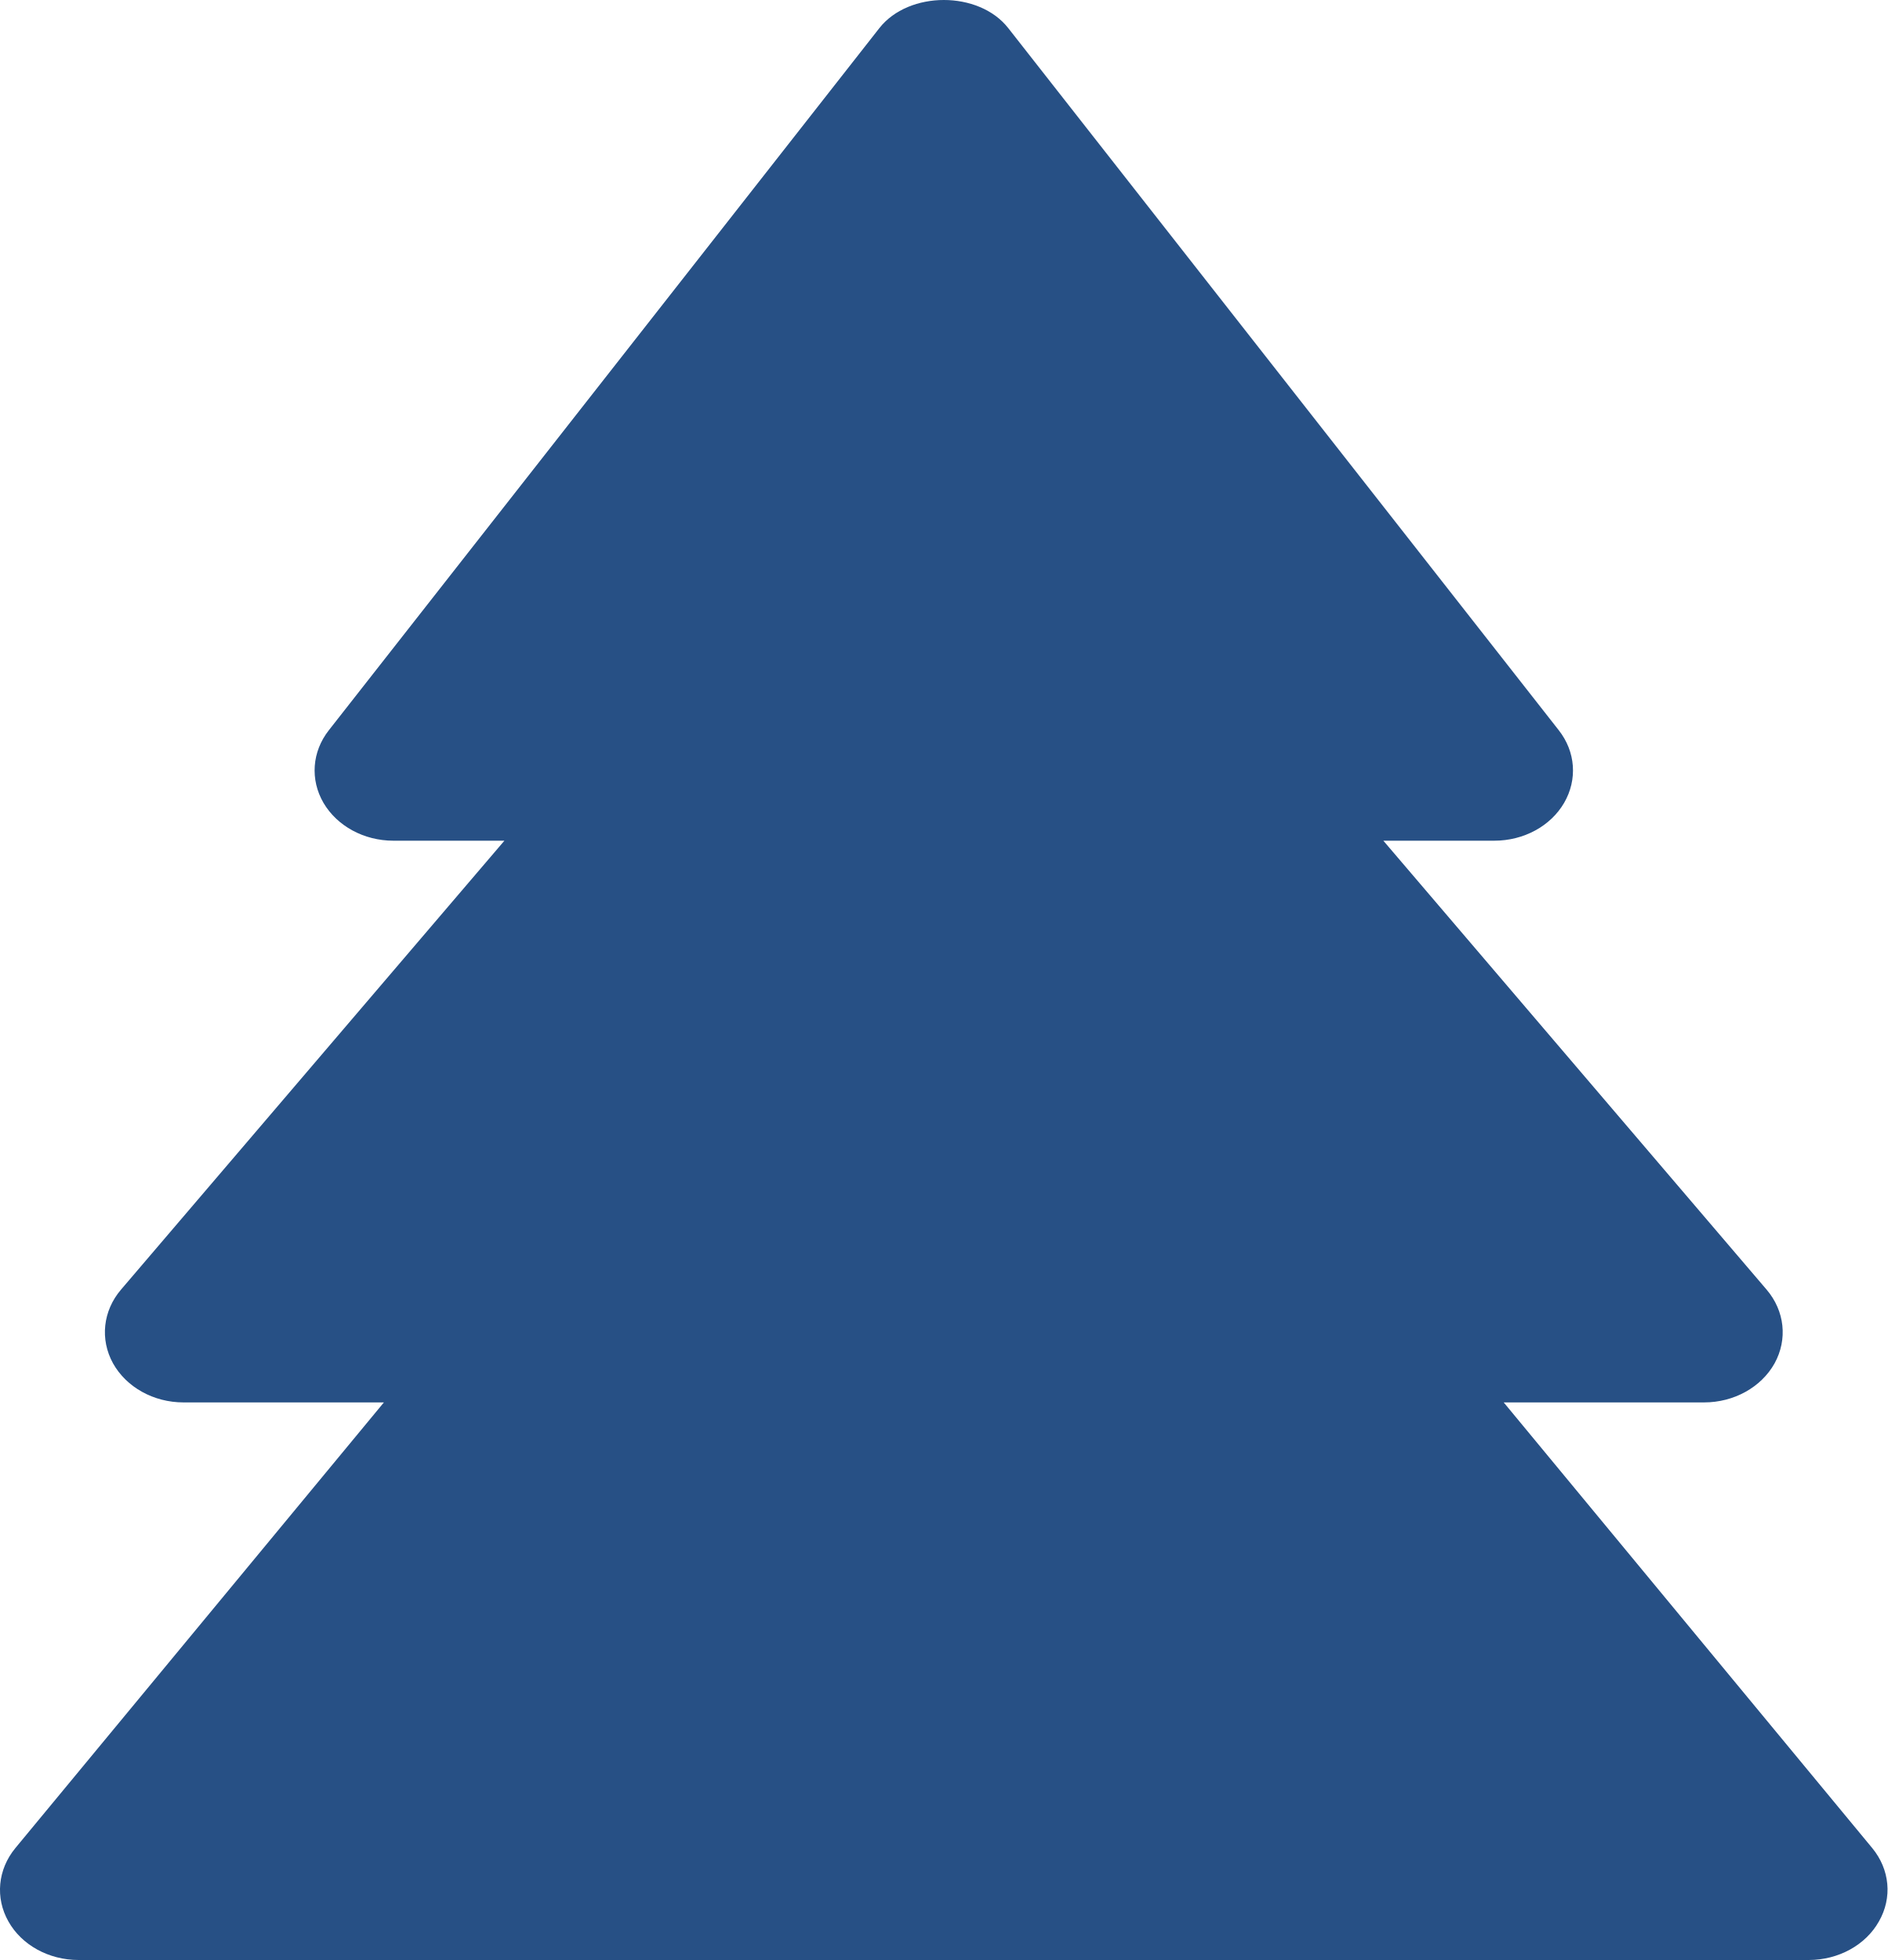
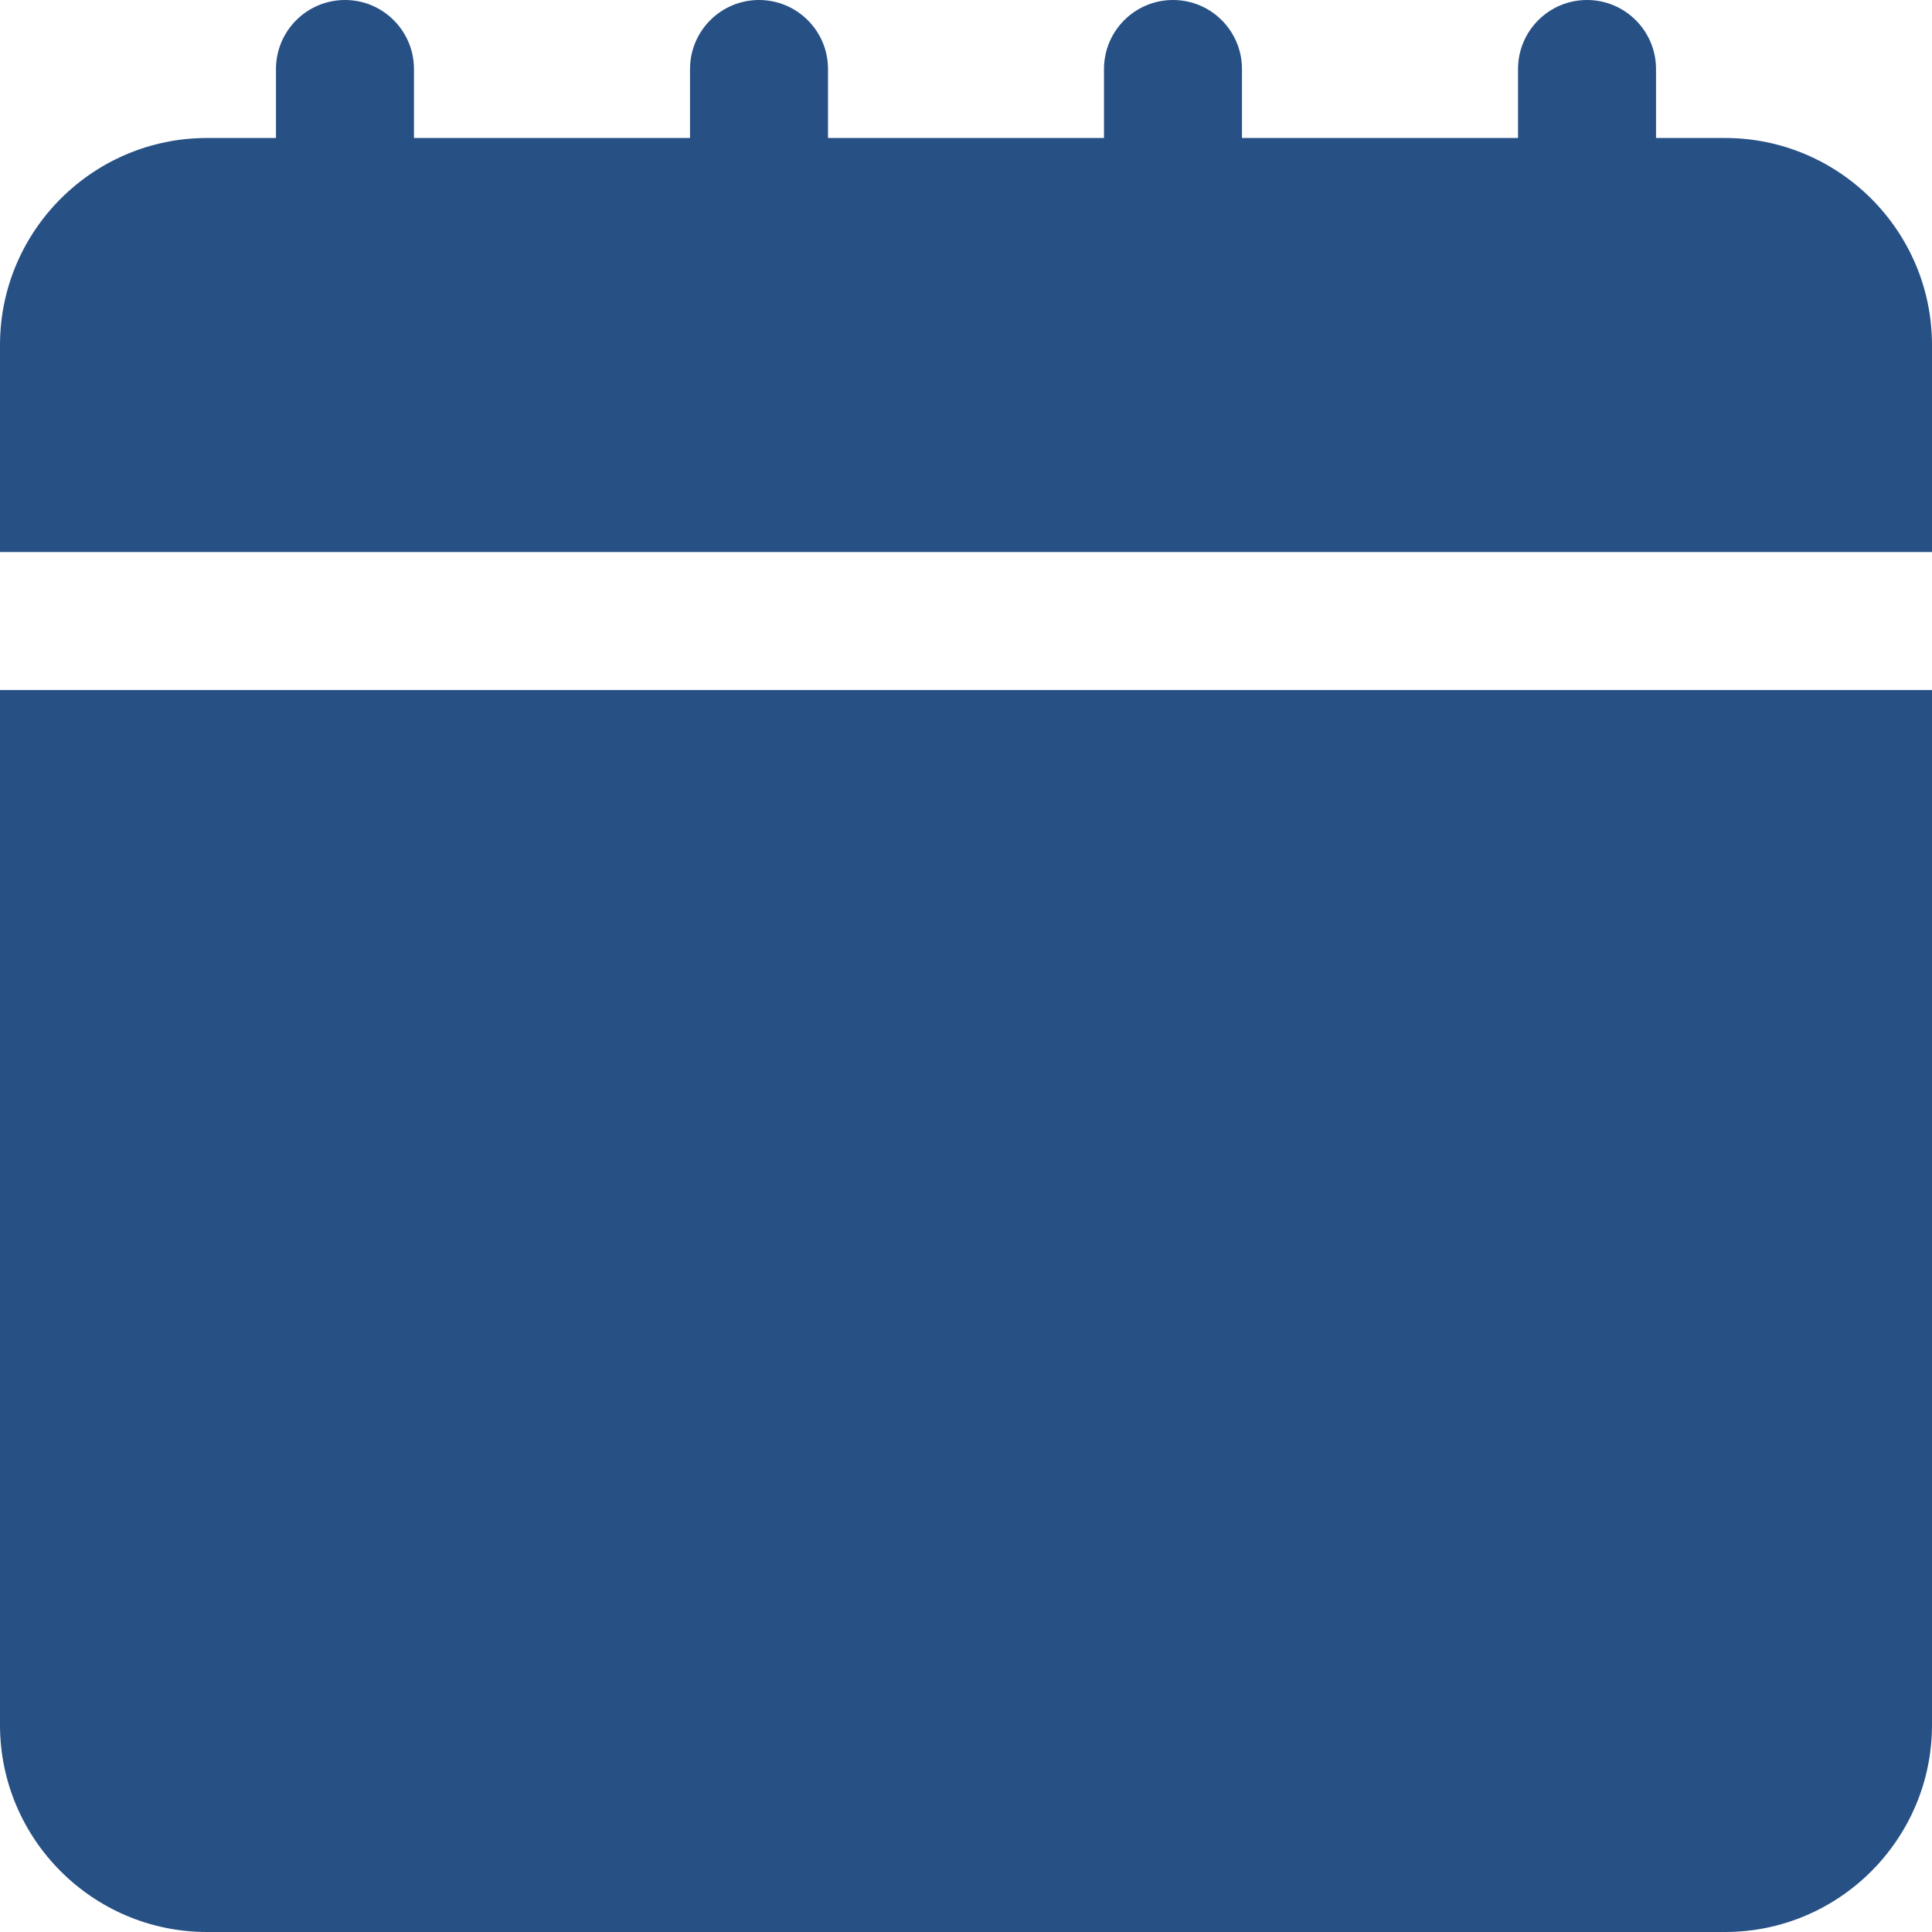
- <svg xmlns="http://www.w3.org/2000/svg" width="26" height="27" viewBox="0 0 26 27" fill="none">
-   <path d="M25.79 25.459L20.713 19.319H23.473C23.885 19.319 24.26 19.11 24.444 18.781C24.626 18.451 24.584 18.058 24.334 17.765L19.055 11.581H20.584C20.989 11.581 21.359 11.38 21.545 11.06C21.731 10.74 21.704 10.355 21.471 10.059L13.888 0.387C13.484 -0.129 12.519 -0.129 12.113 0.387L4.53 10.059C4.297 10.355 4.27 10.74 4.456 11.06C4.644 11.38 5.014 11.581 5.418 11.581H6.948L1.667 17.765C1.417 18.058 1.375 18.451 1.557 18.781C1.741 19.11 2.116 19.319 2.528 19.319H5.288L0.211 25.459C-0.031 25.753 -0.068 26.144 0.116 26.469C0.299 26.795 0.673 27 1.082 27H24.915C25.323 27 25.698 26.795 25.881 26.469C26.069 26.142 26.031 25.752 25.79 25.459Z" fill="#275085" />
+ <svg xmlns="http://www.w3.org/2000/svg" width="26" height="26" viewBox="0 0 26 26" fill="none">
+   <path d="M0 7.429V4.643C0 3.107 1.25 1.857 2.786 1.857H3.714V0.929C3.714 0.416 4.13 0 4.643 0C5.155 0 5.571 0.416 5.571 0.929V1.857H9.286V0.929C9.286 0.416 9.702 0 10.214 0C10.727 0 11.143 0.416 11.143 0.929V1.857H14.857V0.929C14.857 0.416 15.273 0 15.786 0C16.298 0 16.714 0.416 16.714 0.929V1.857H20.429V0.929C20.429 0.416 20.845 0 21.357 0C21.87 0 22.286 0.416 22.286 0.929V1.857H23.214C24.75 1.857 26 3.107 26 4.643V7.429H0ZM0 9.286V23.214C0 24.75 1.25 26 2.786 26H23.214C24.75 26 26 24.75 26 23.214V9.286H0Z" fill="#275085" />
</svg>
